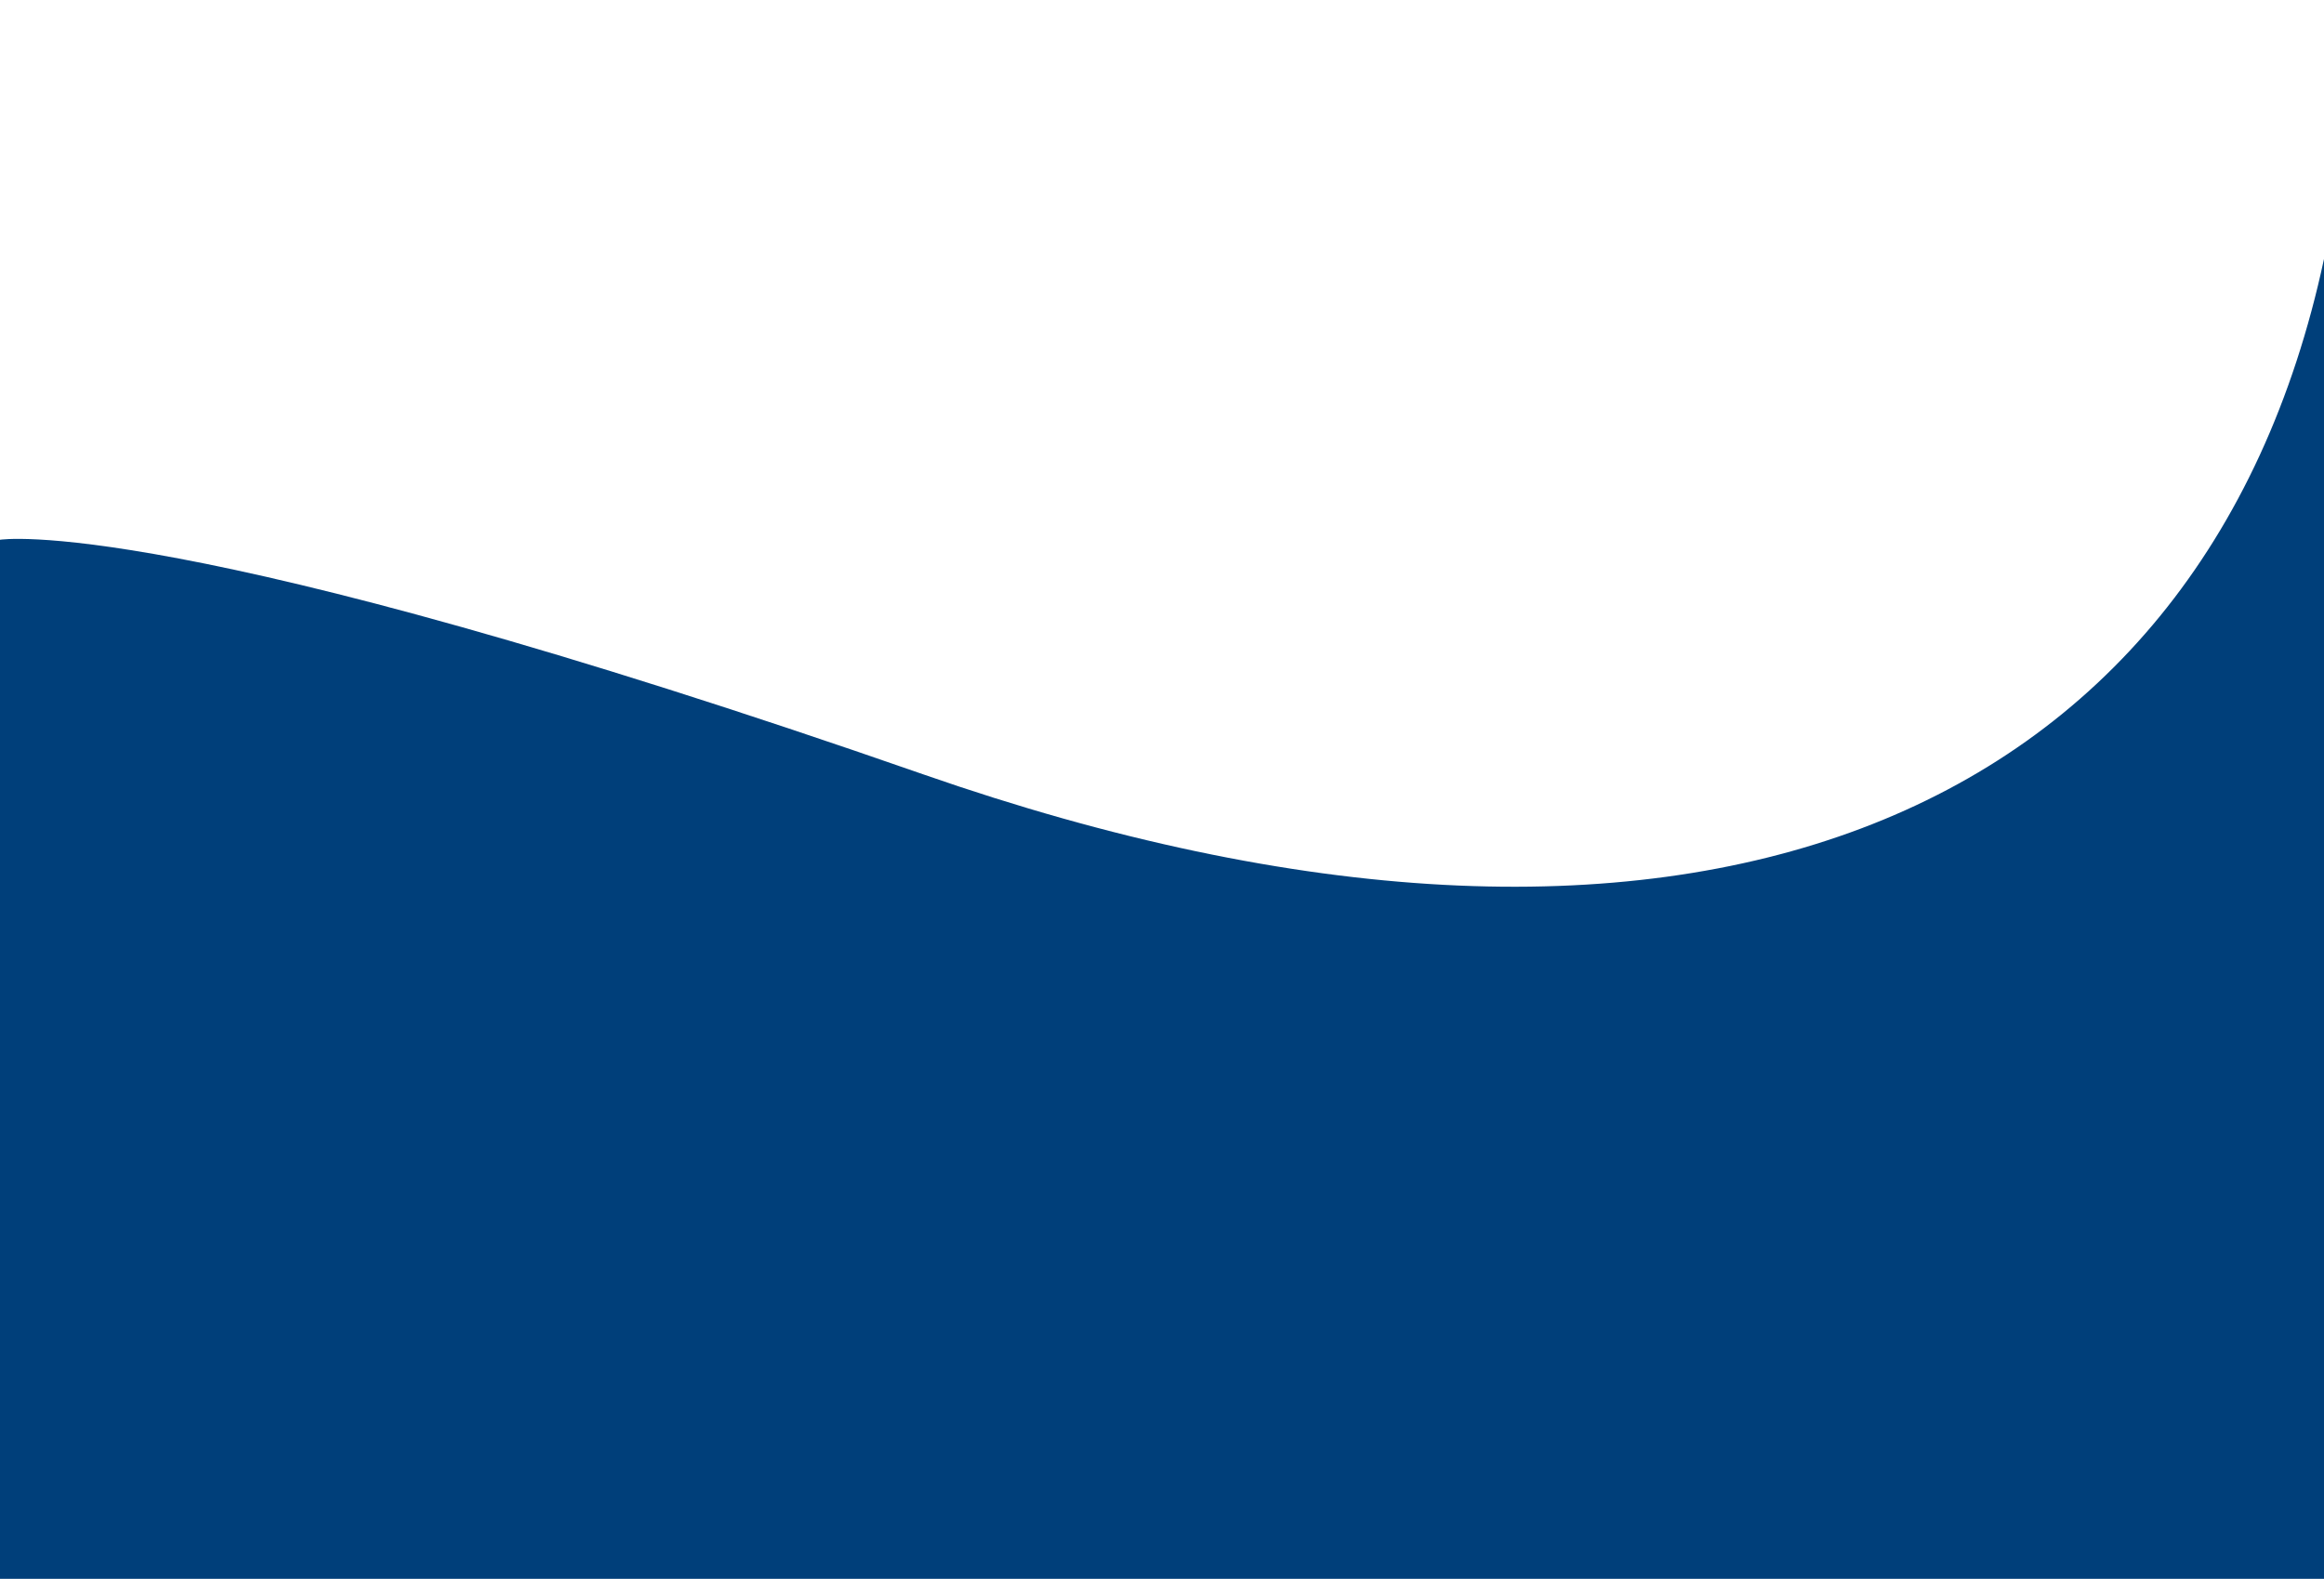
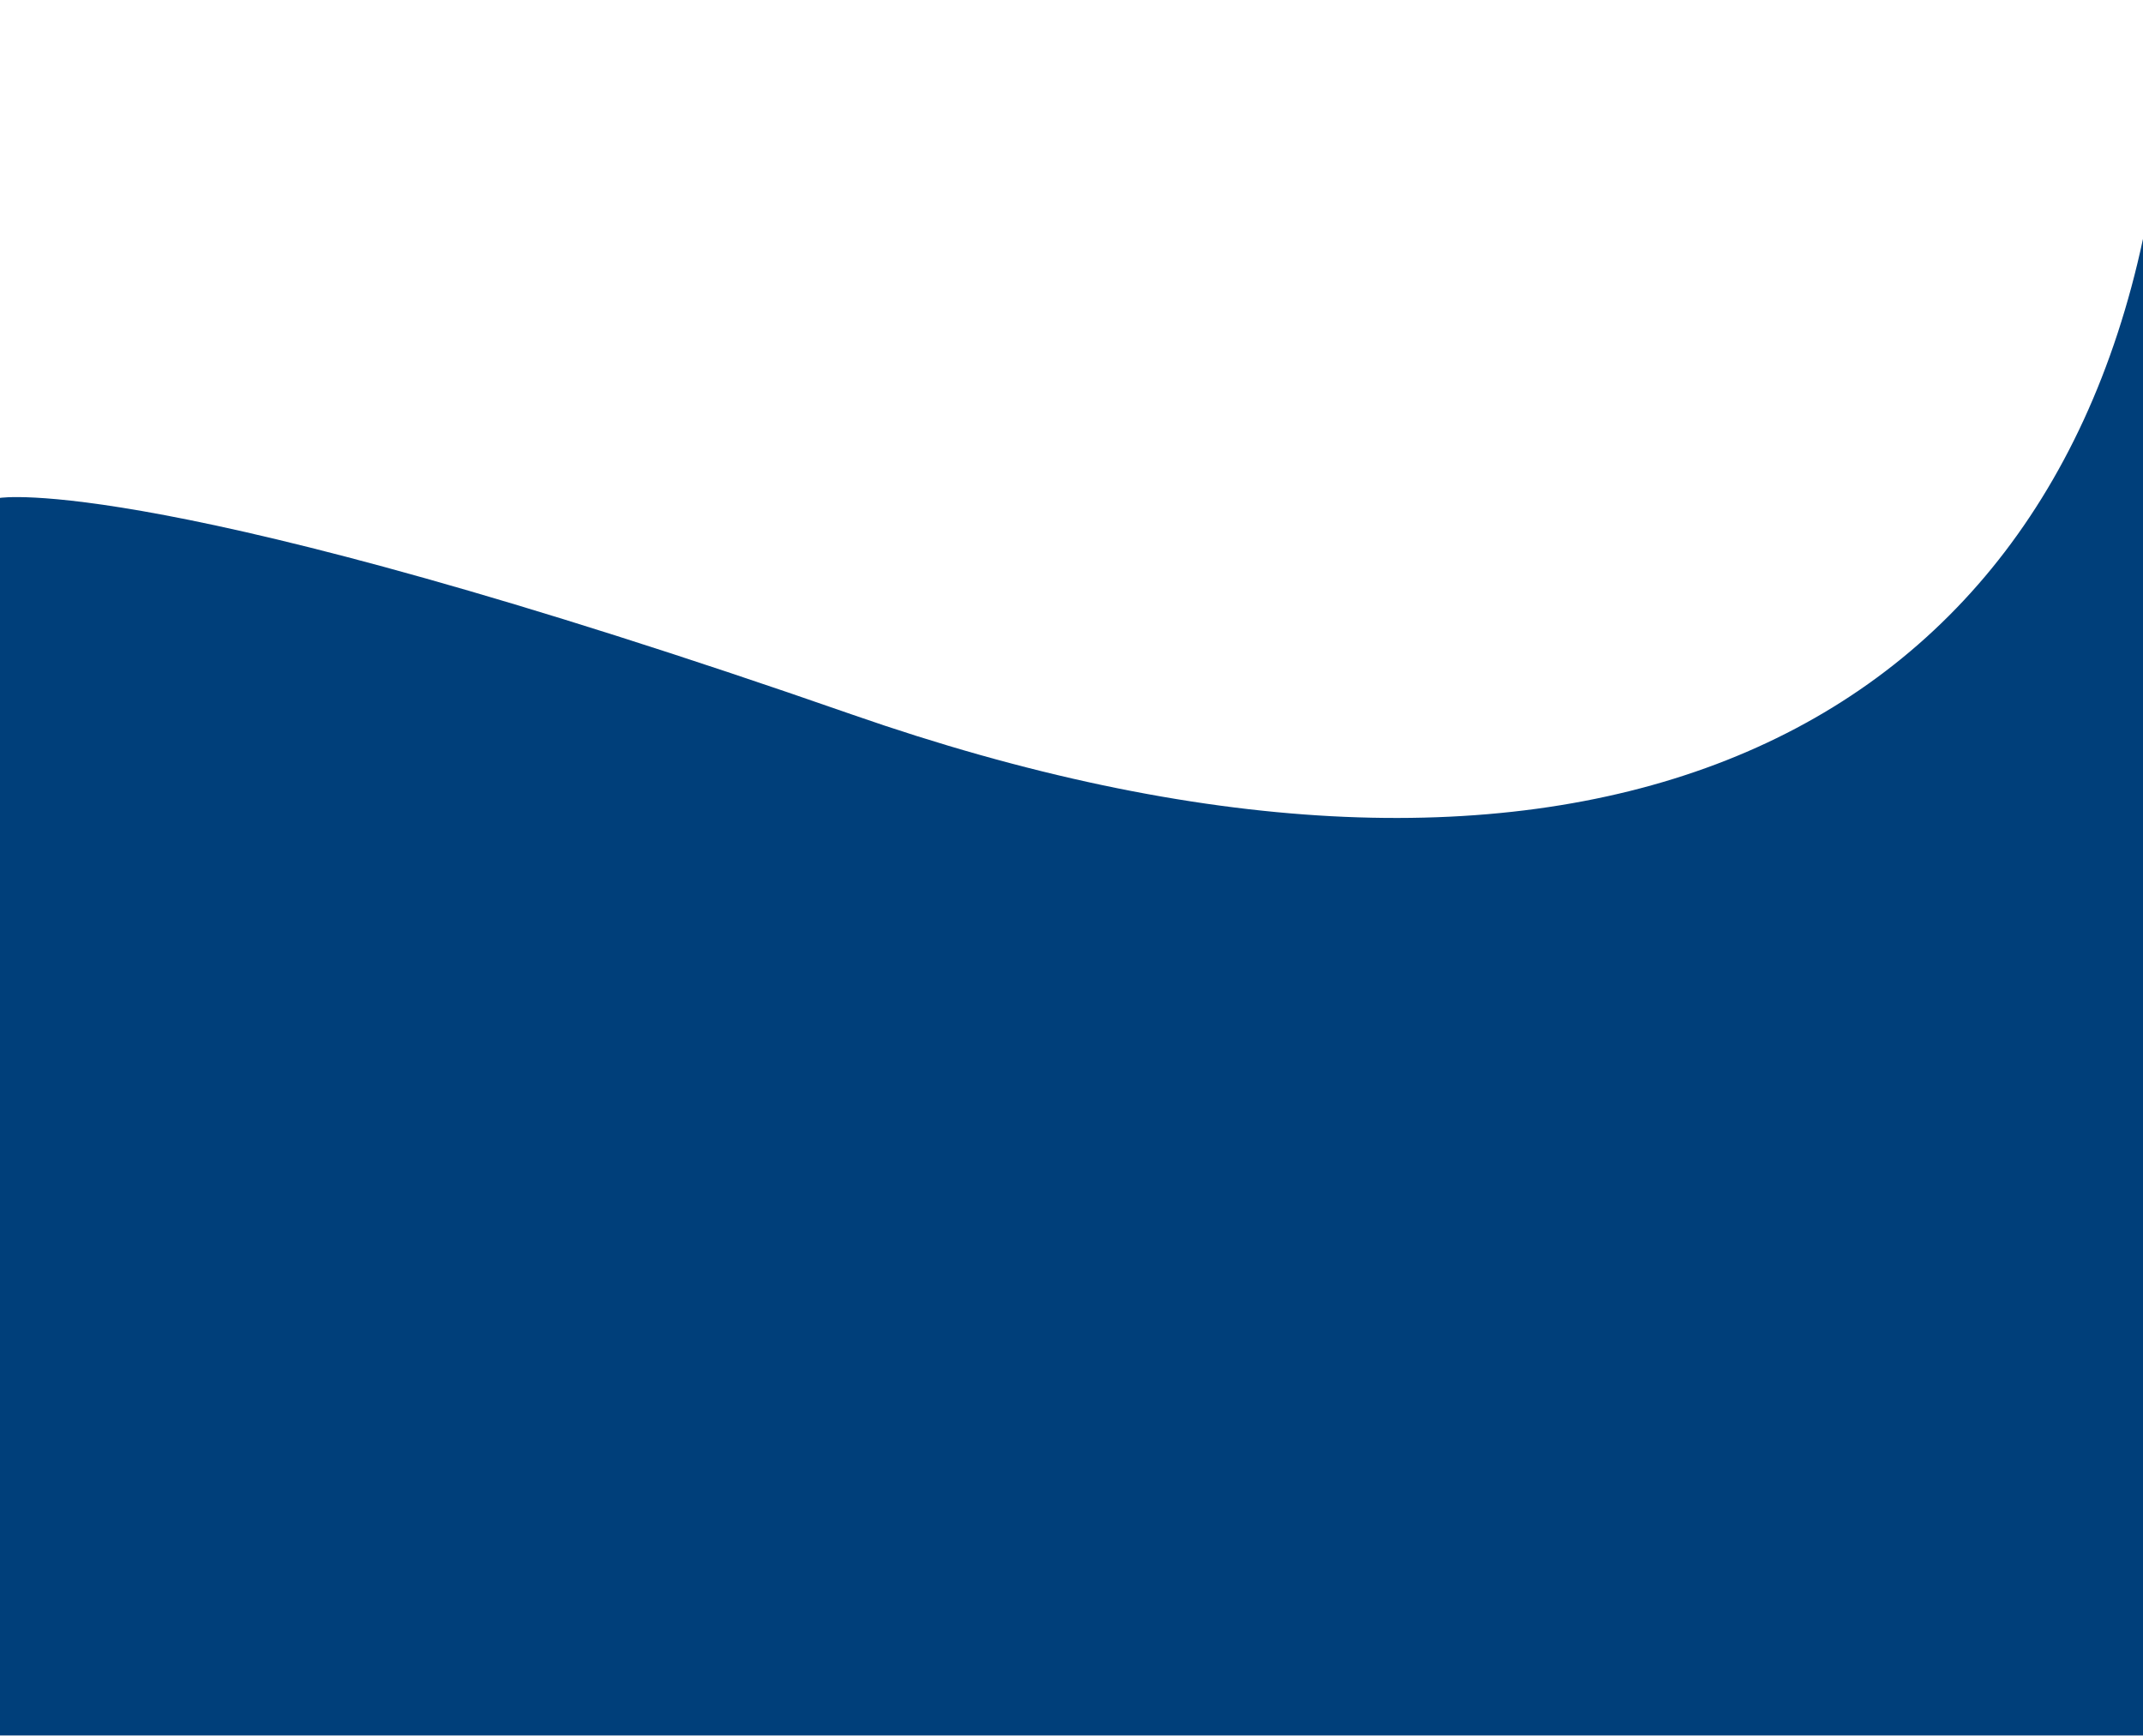
- <svg xmlns="http://www.w3.org/2000/svg" width="1920" height="1304.685" viewBox="0 0 1920 1304.685">
+ <svg xmlns="http://www.w3.org/2000/svg" width="1920" height="1554.685" viewBox="0 0 1920 1554.685">
  <g id="Raggruppa_511" data-name="Raggruppa 511" transform="translate(0 -204)">
    <rect id="Rettangolo_790" data-name="Rettangolo 790" width="1920" height="855" transform="translate(0 204)" fill="#fff" />
-     <path id="Tracciato_171" data-name="Tracciato 171" d="M2674.372,302.489c-100.659,469.627-533.548,643.357-1156.792,426.06S754.372,534.531,754.372,534.531v858.643h1920Z" transform="translate(-754.372 115.511)" fill="#003f7a" />
+     <path id="Tracciato_171" data-name="Tracciato 171" d="M2674.372,302.489c-100.659,469.627-533.548,643.357-1156.792,426.06S754.372,534.531,754.372,534.531V1643.174h1920Z" transform="translate(-754.372 115.511)" fill="#003f7a" />
  </g>
</svg>
